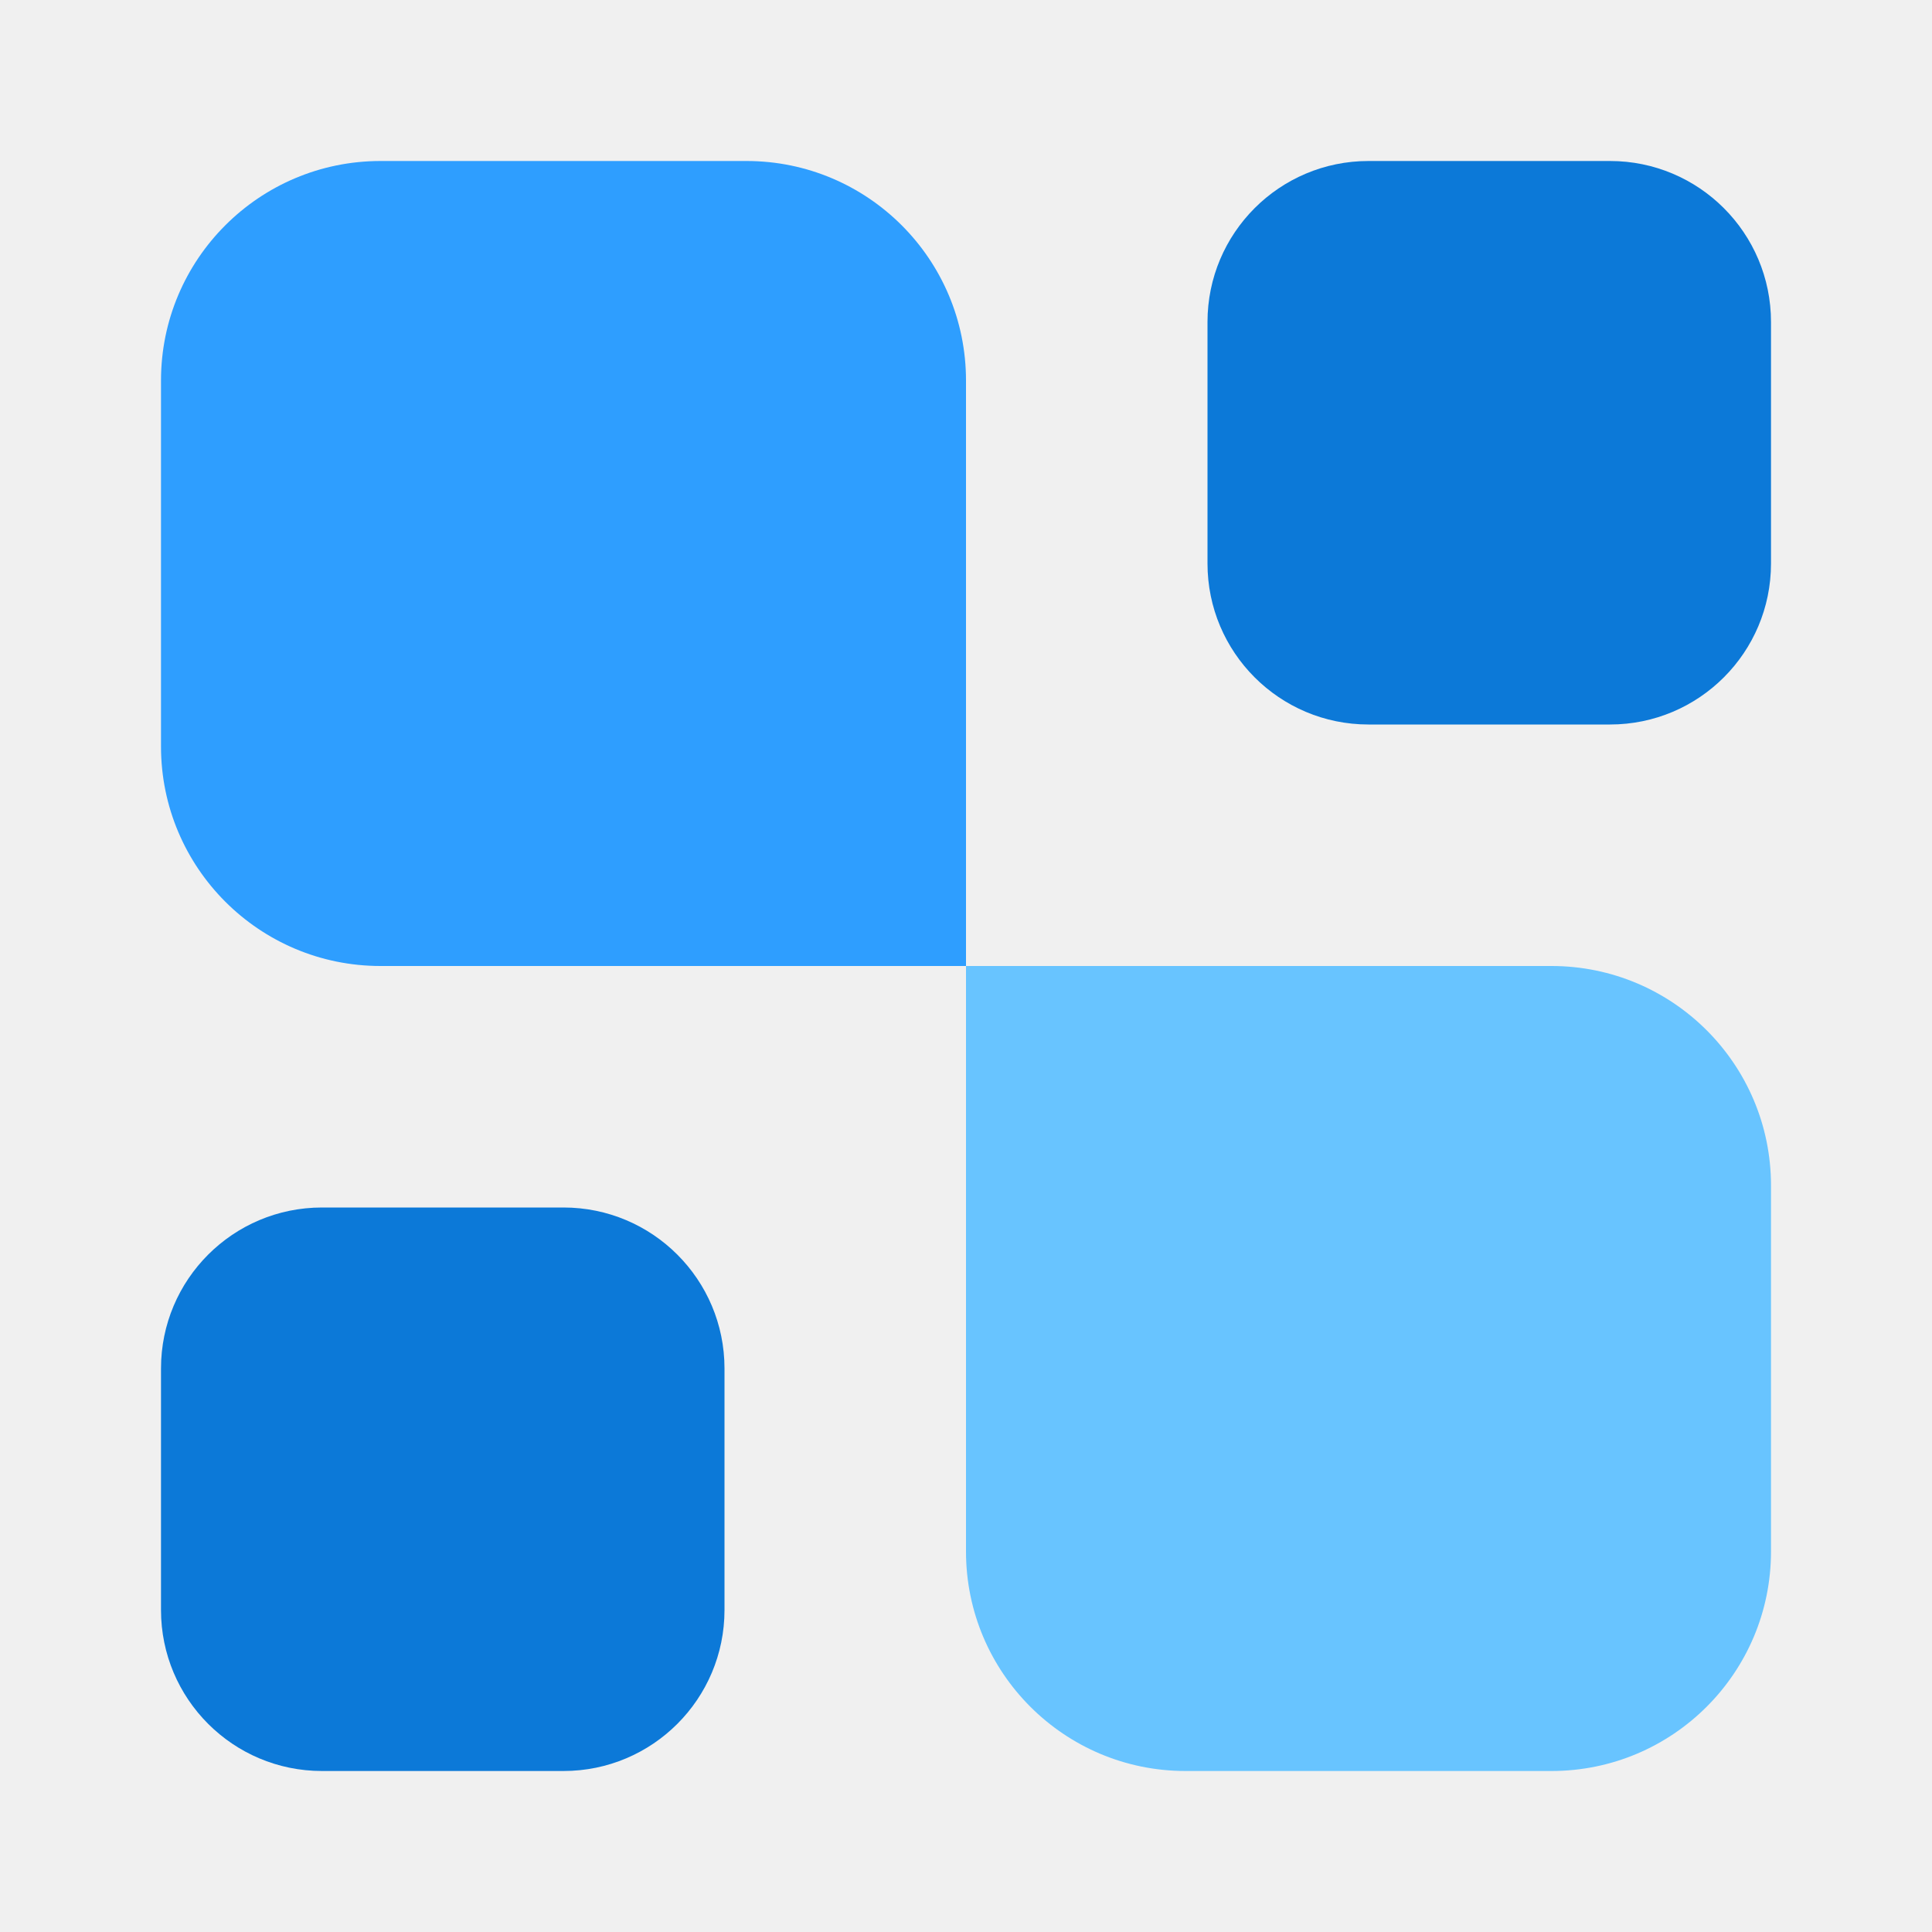
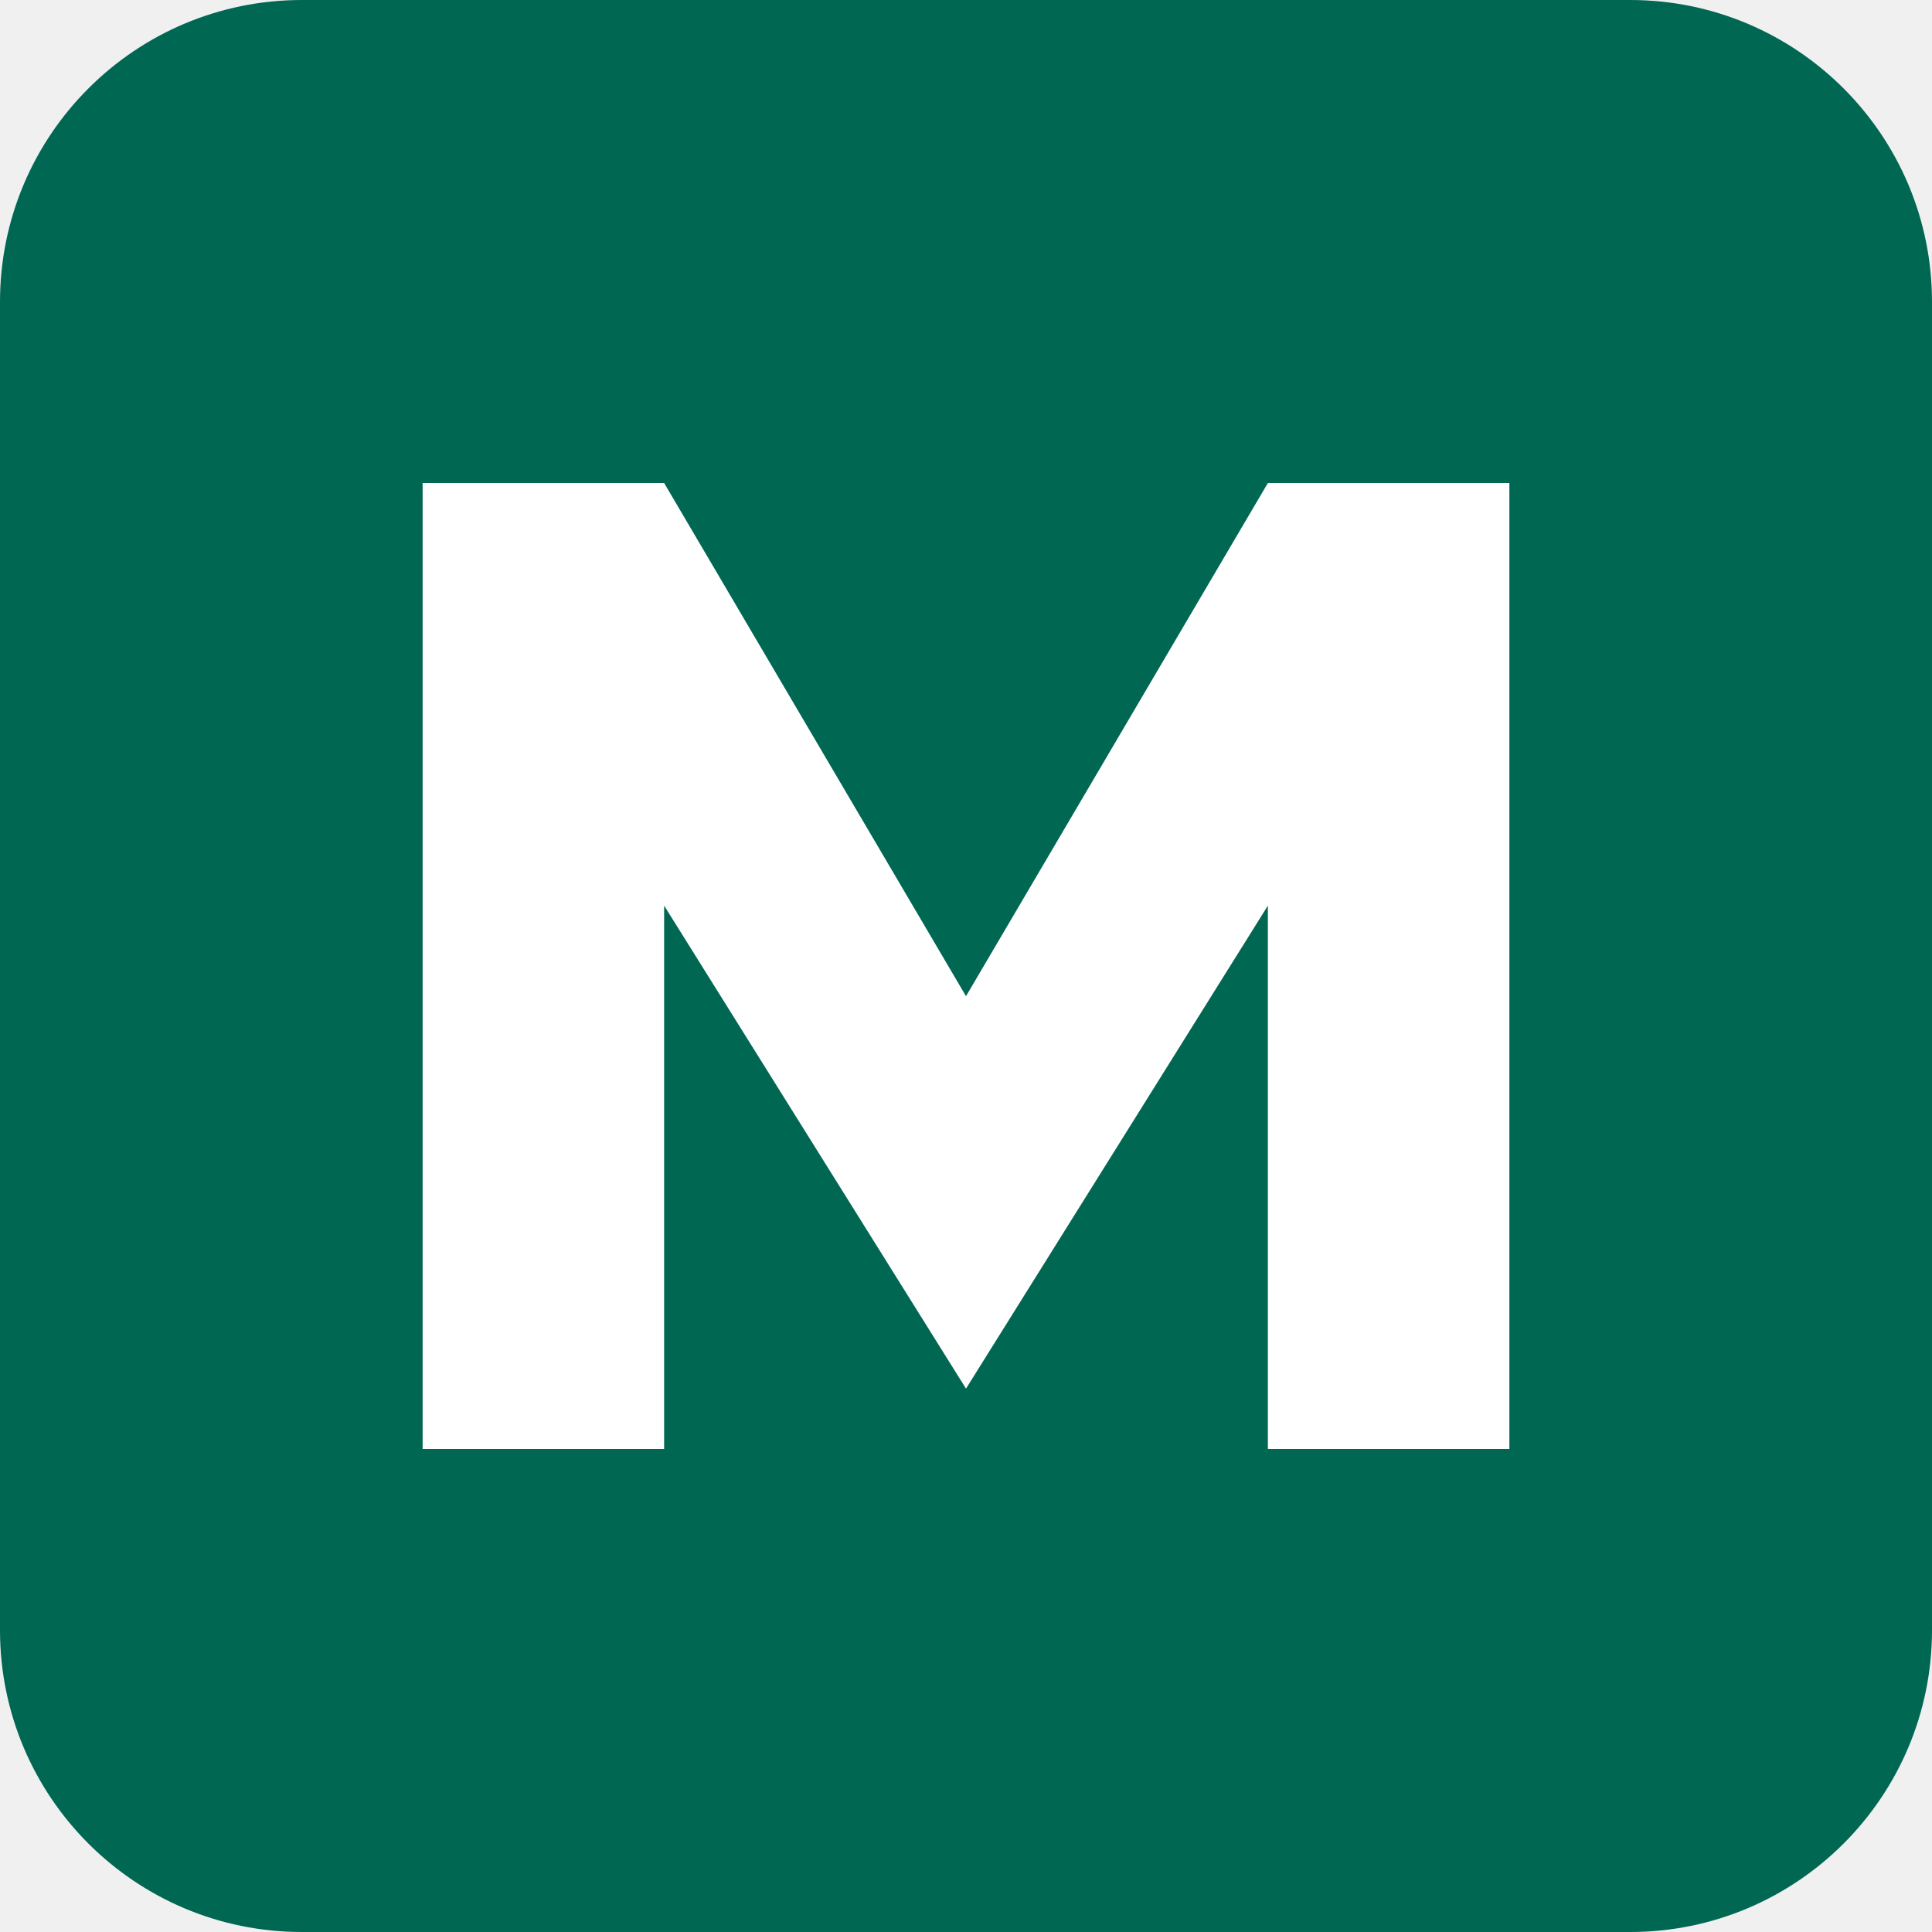
- <svg xmlns="http://www.w3.org/2000/svg" width="24" height="24" viewBox="0 0 24 24" fill="none">
-   <path d="M22 19.273C22 20.779 20.779 22 19.273 22H14.727C13.221 22 12 20.779 12 19.273V12H19.273C20.779 12 22 13.221 22 14.727V19.273Z" fill="#68C4FF" />
-   <path d="M20 2C21.105 2 22 2.895 22 4V7C22 8.105 21.105 9 20 9H17C15.895 9 15 8.105 15 7V4C15 2.895 15.895 2 17 2H20Z" fill="#0C79D8" />
-   <path d="M7 15C8.105 15 9 15.895 9 17V20C9 21.105 8.105 22 7 22H4C2.895 22 2 21.105 2 20V17C2 15.895 2.895 15 4 15H7Z" fill="#0C79D8" />
-   <path d="M12 12H4.727C3.221 12 2 10.779 2 9.273V4.727C2 3.221 3.221 2 4.727 2H9.273C10.779 2 12 3.221 12 4.727V12Z" fill="#2E9EFF" />
+ <svg xmlns="http://www.w3.org/2000/svg" width="64" height="64" viewBox="0 0 64 64">
+   <rect width="64" height="64" rx="10" fill="#006753" />
+   <path d="M14 48V16h8l10 17 10-17h8v32h-8V30L32 46 22 30v18Z" fill="#fff" />
</svg>
